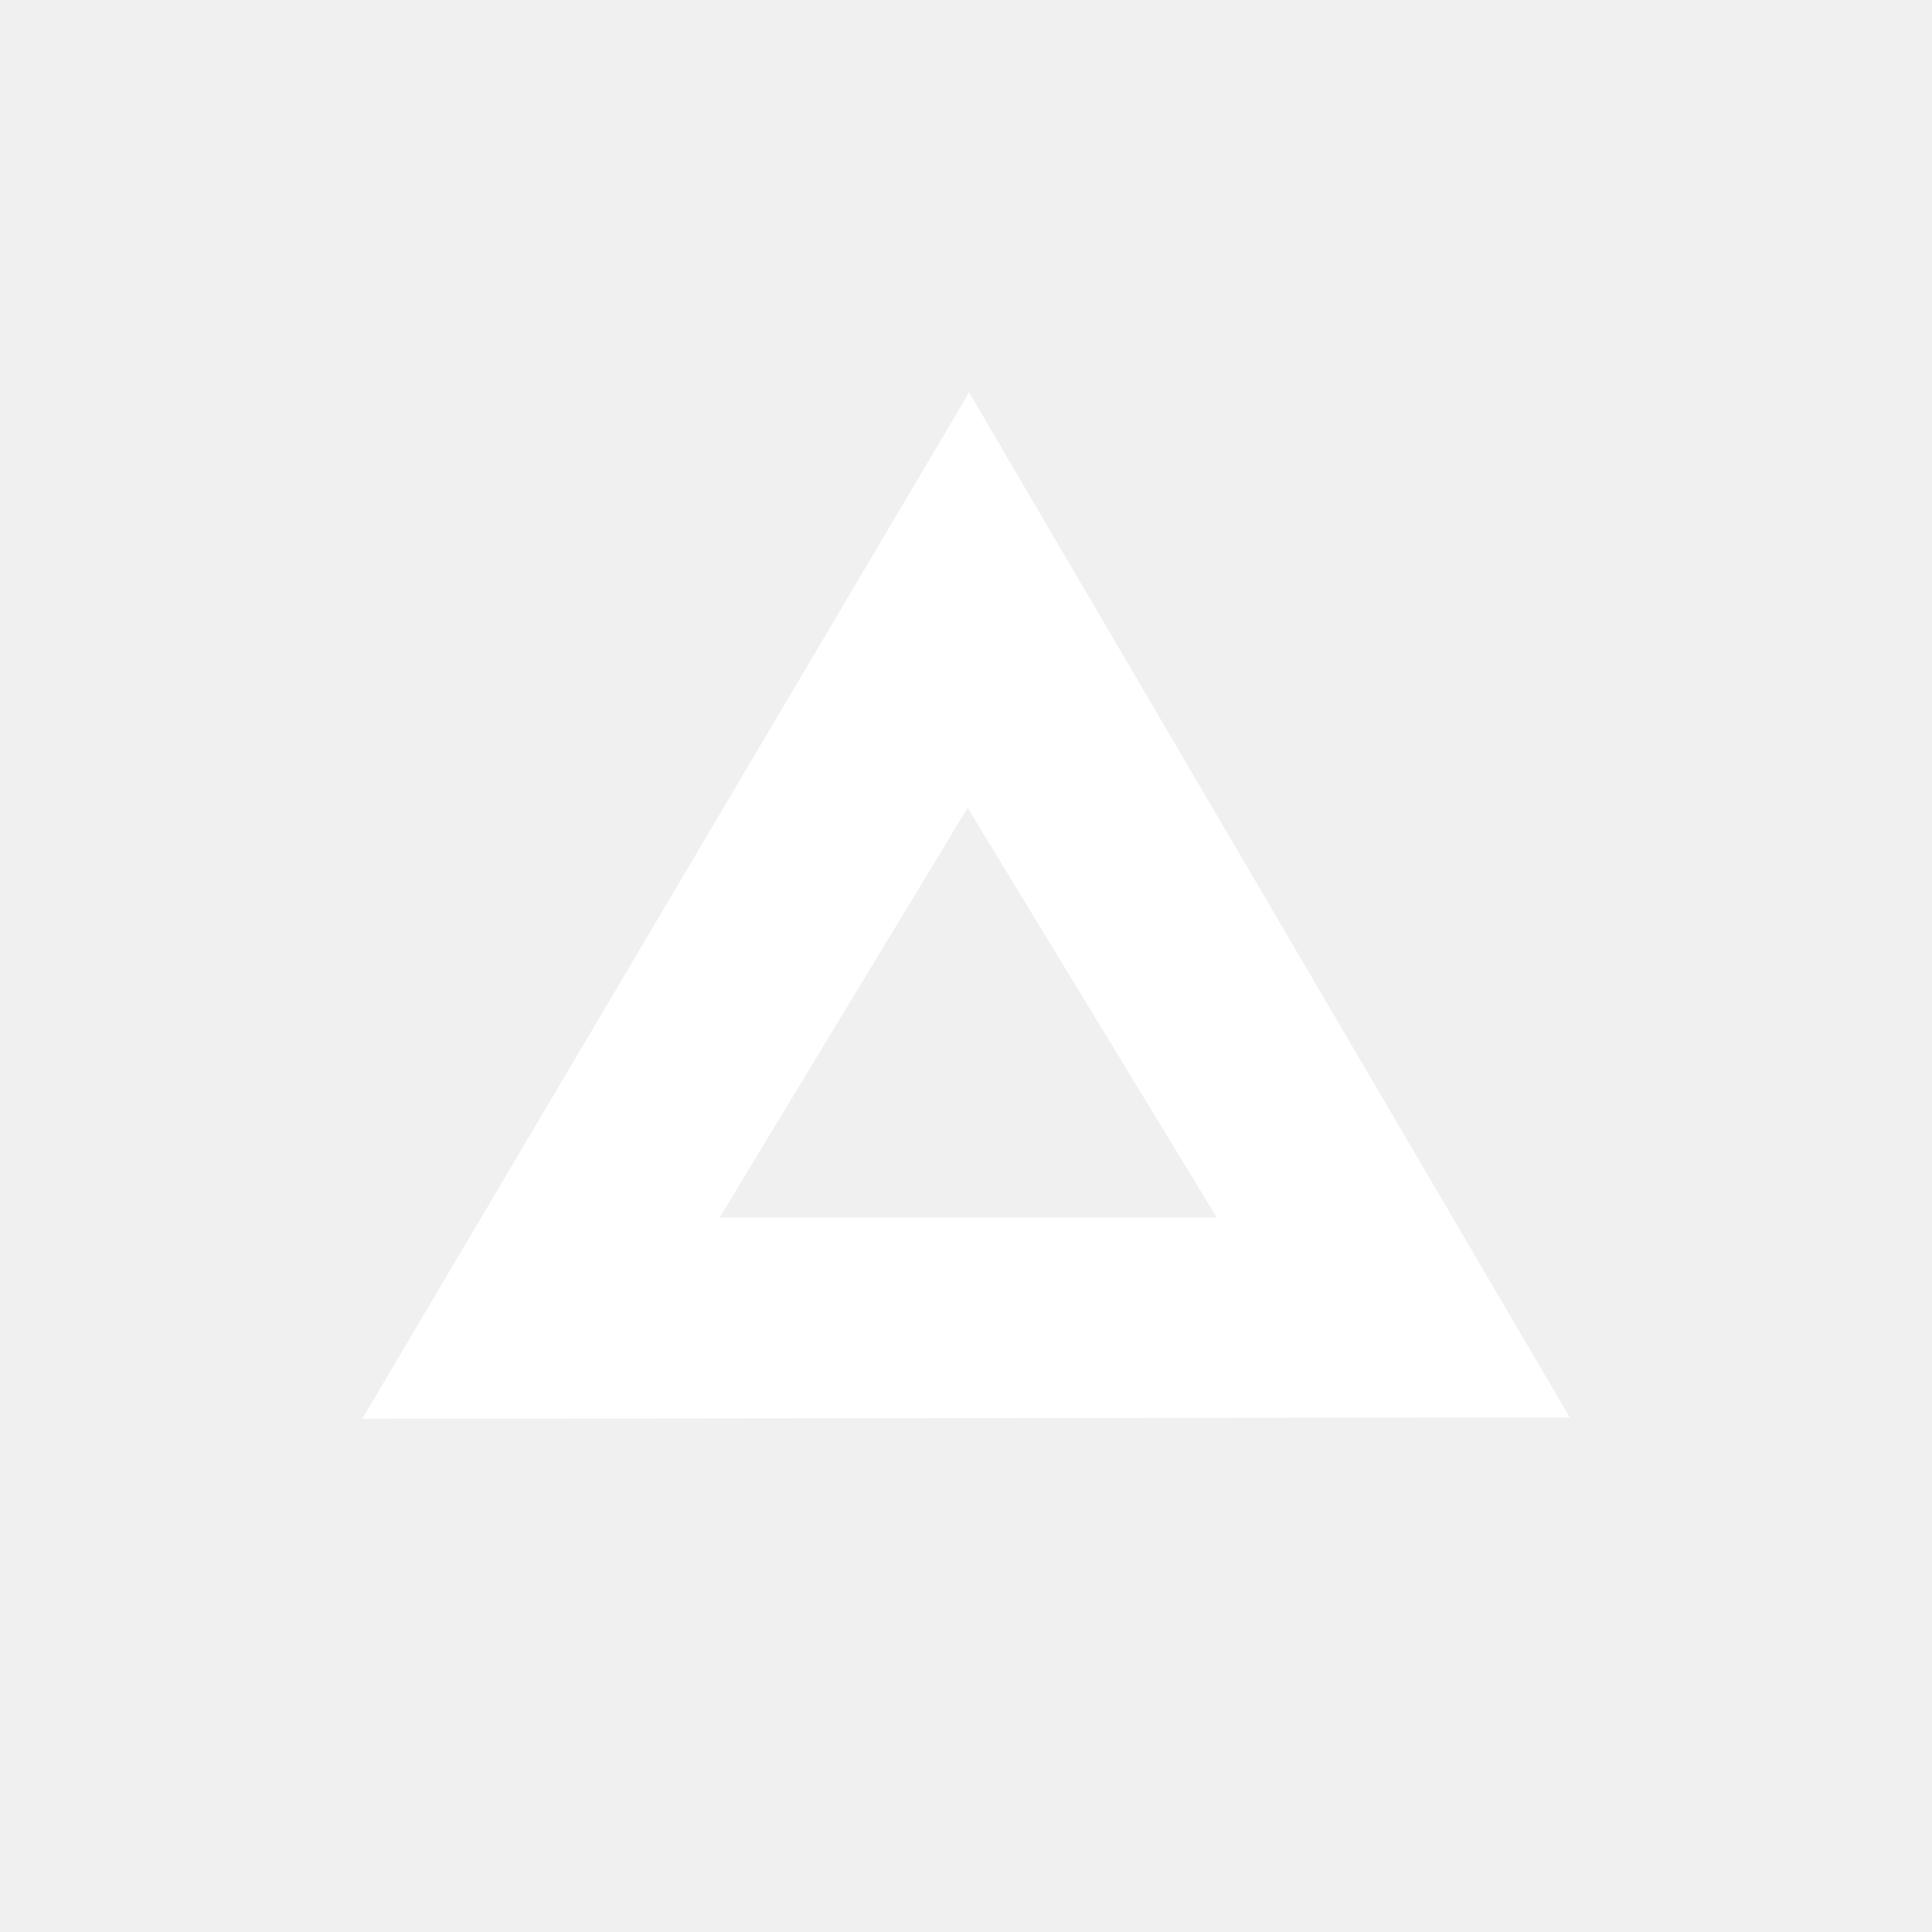
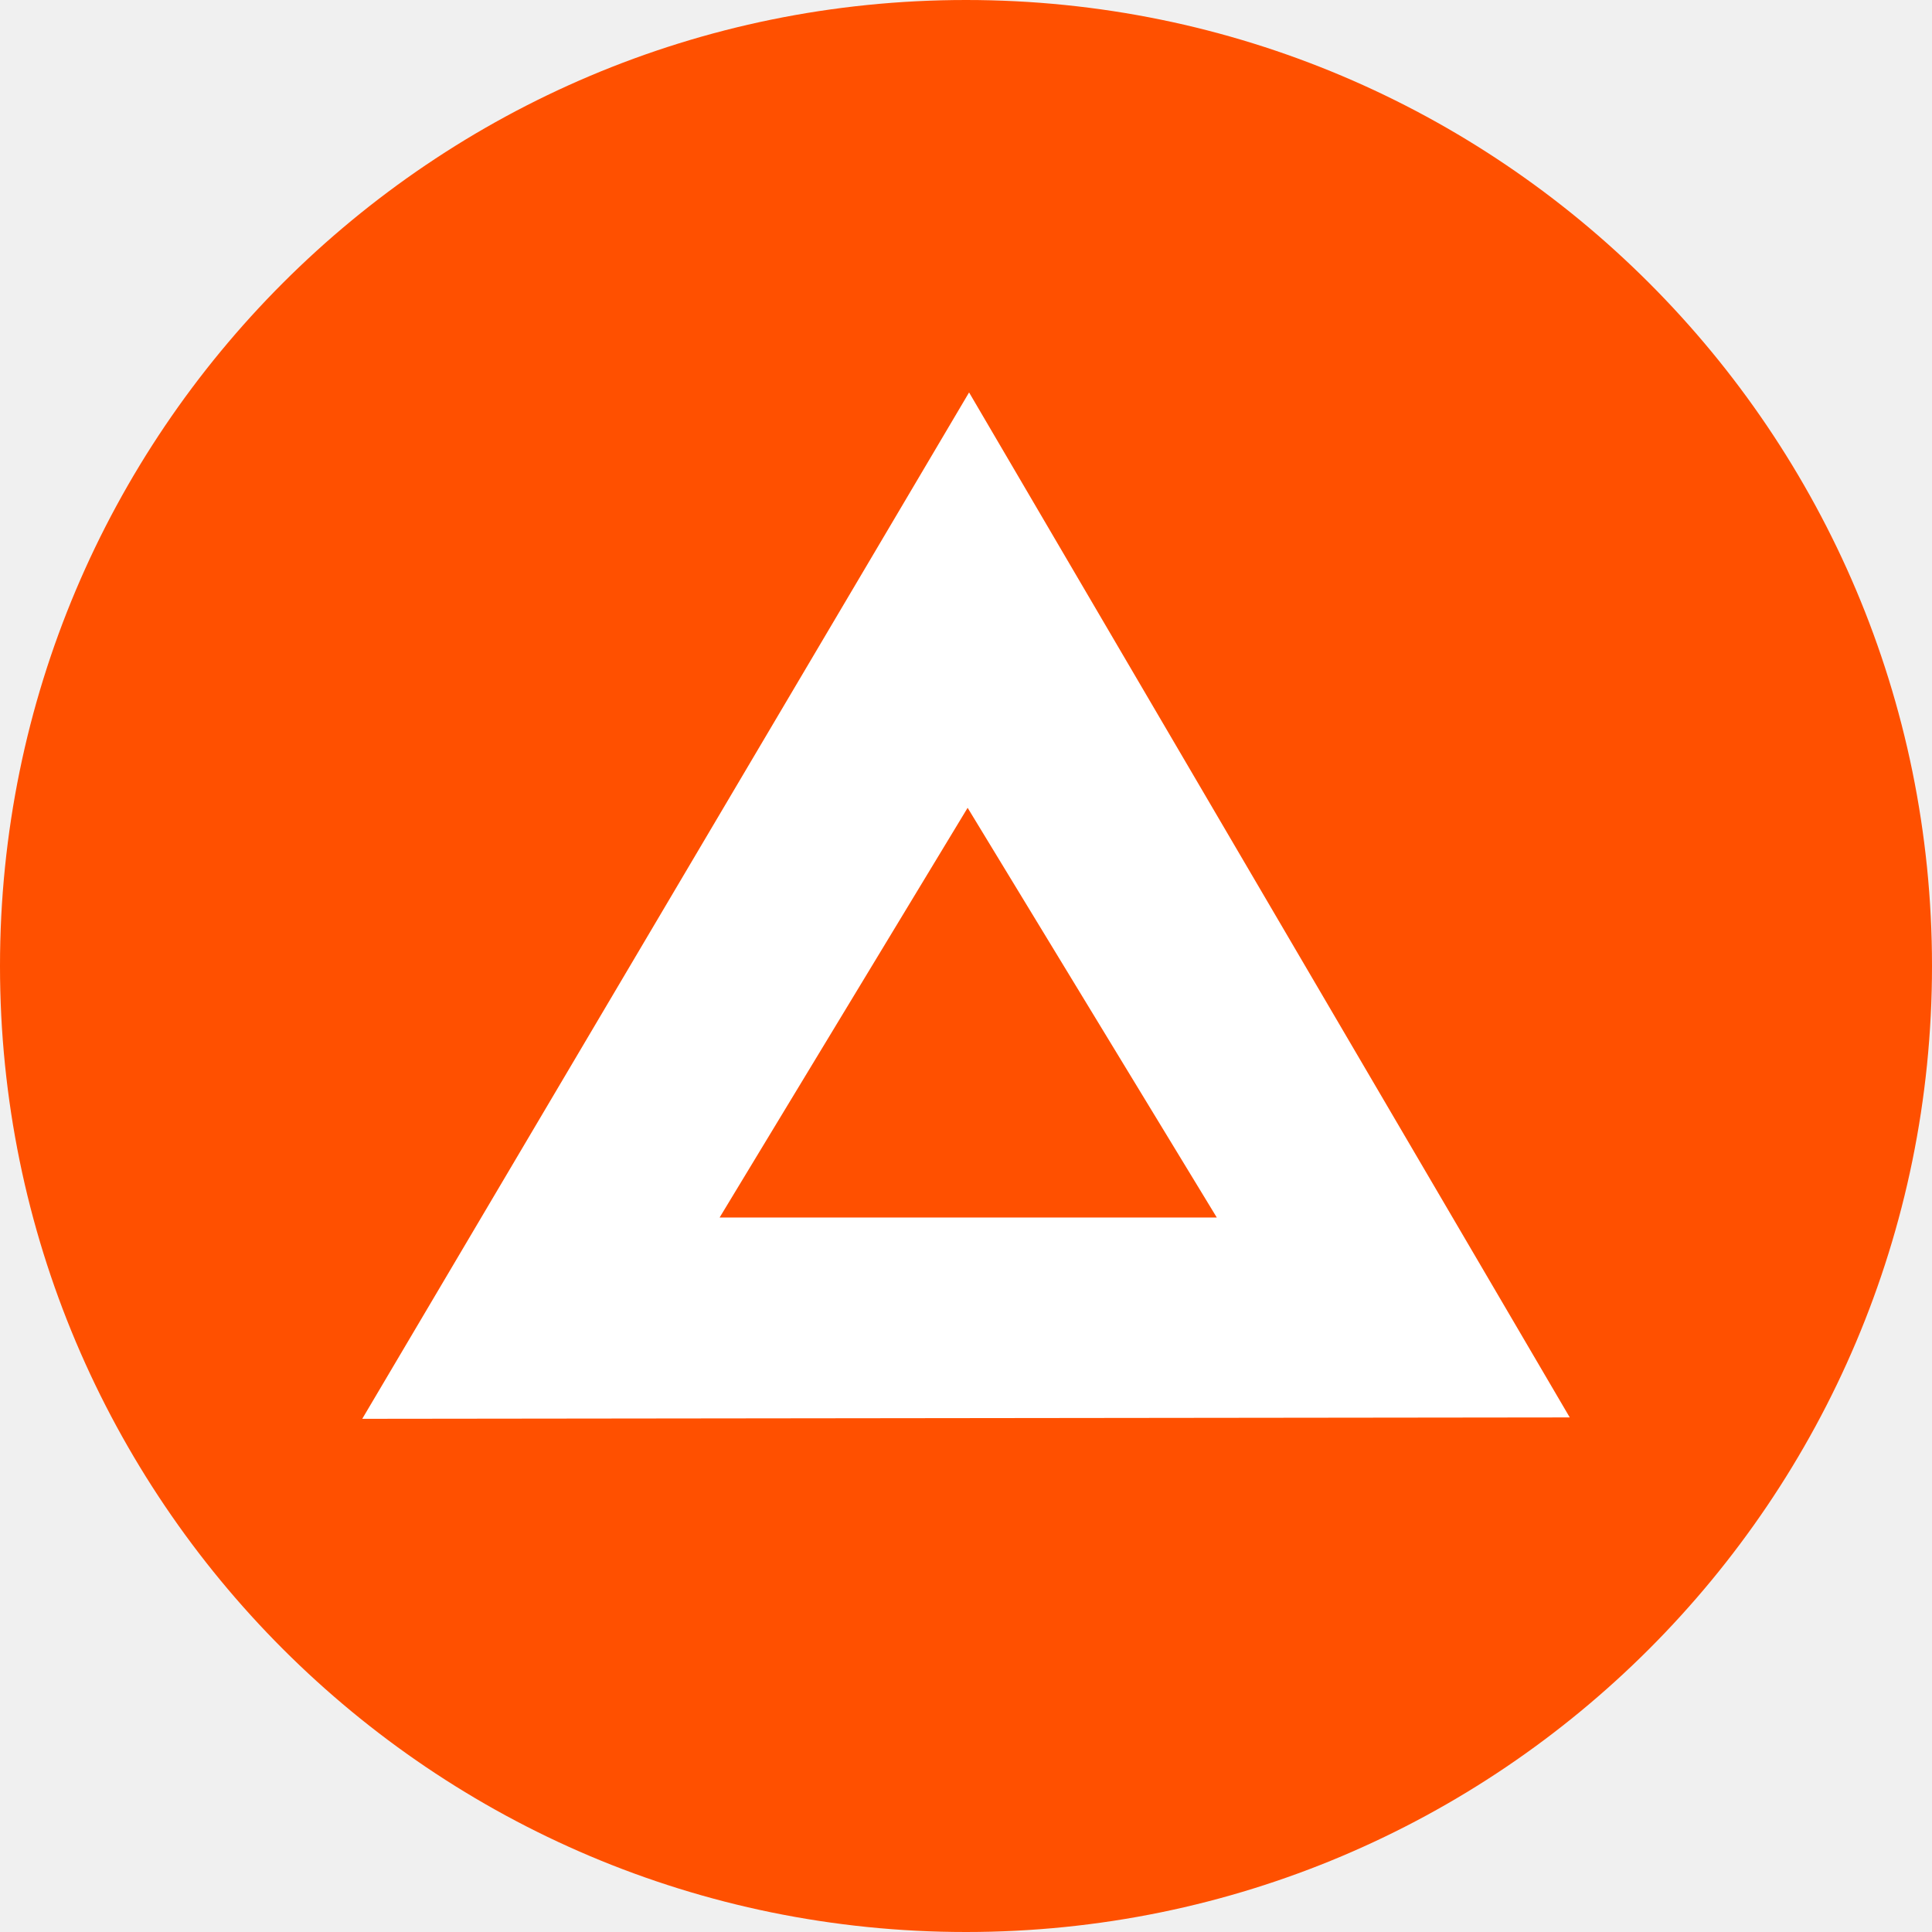
<svg xmlns="http://www.w3.org/2000/svg" width="32" height="32">
  <g fill="none">
+     <circle cx="16" cy="16" r="16" fill="#FF5000" />
    <path fill="#FFF" d="M6 23.5l10.051-17L26 23.477 6 23.5zm10.027-10.12l-4.108 6.786h8.235l-4.127-6.786z" />
  </g>
</svg>
